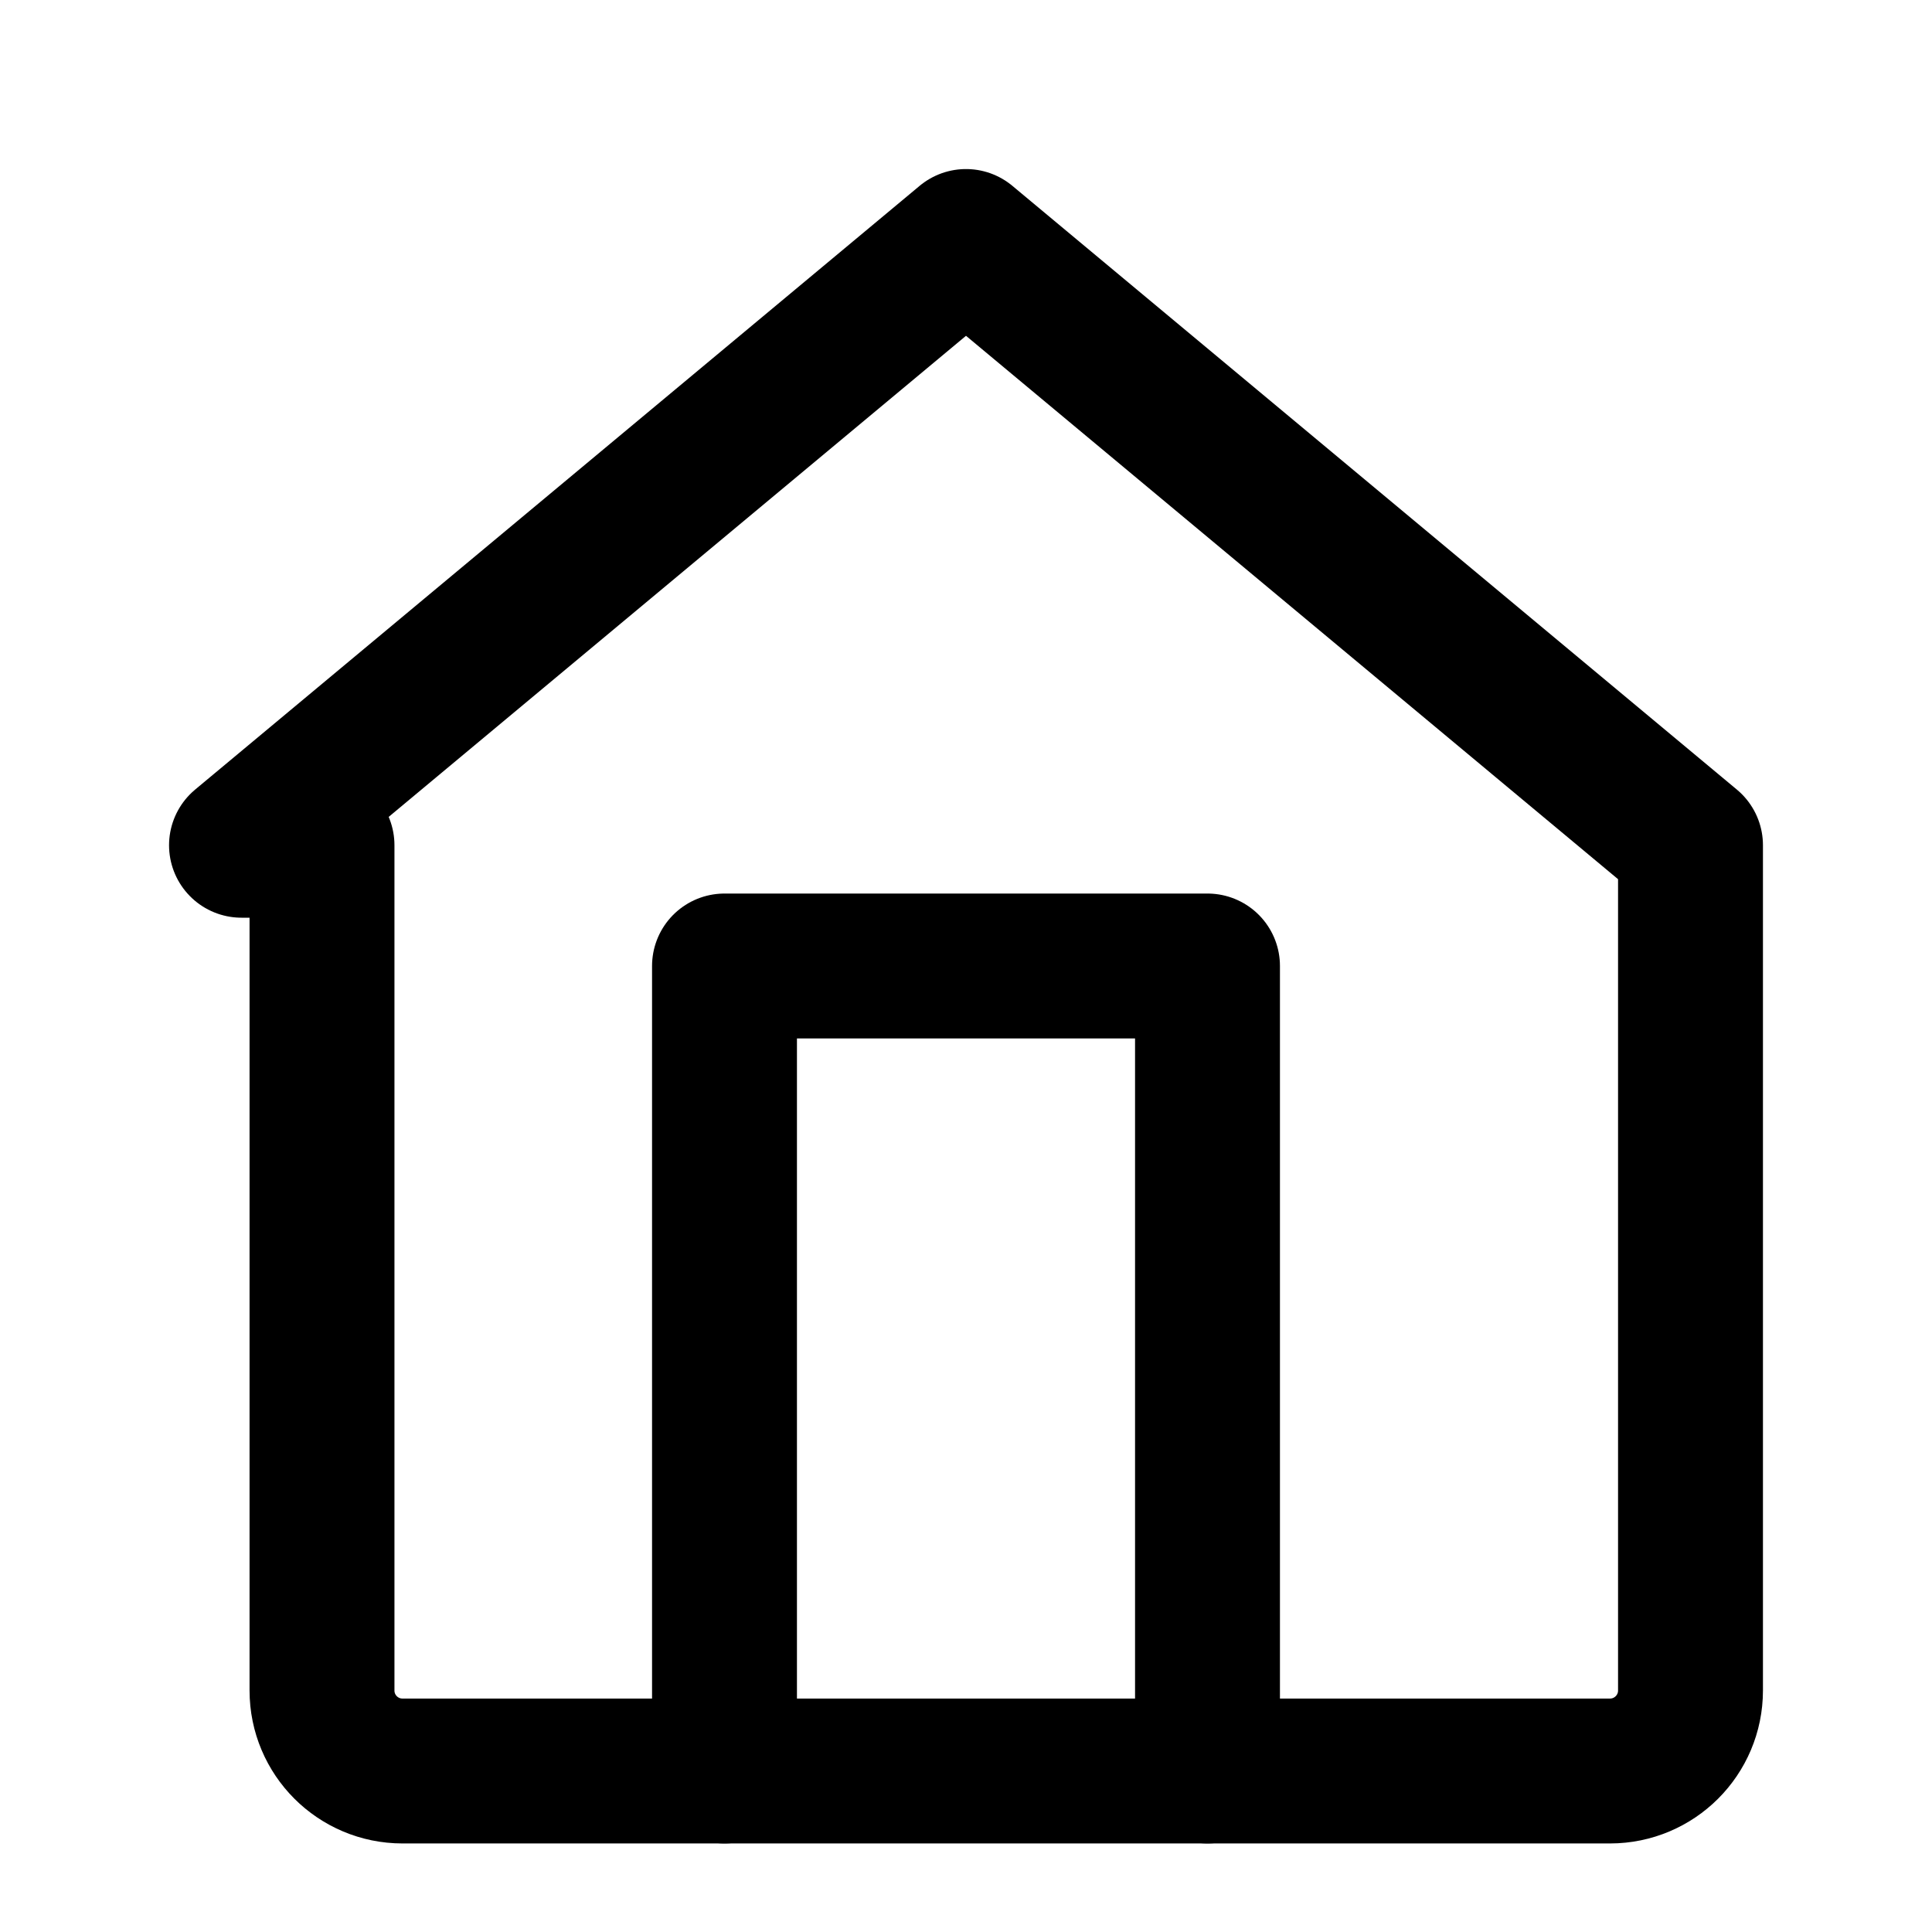
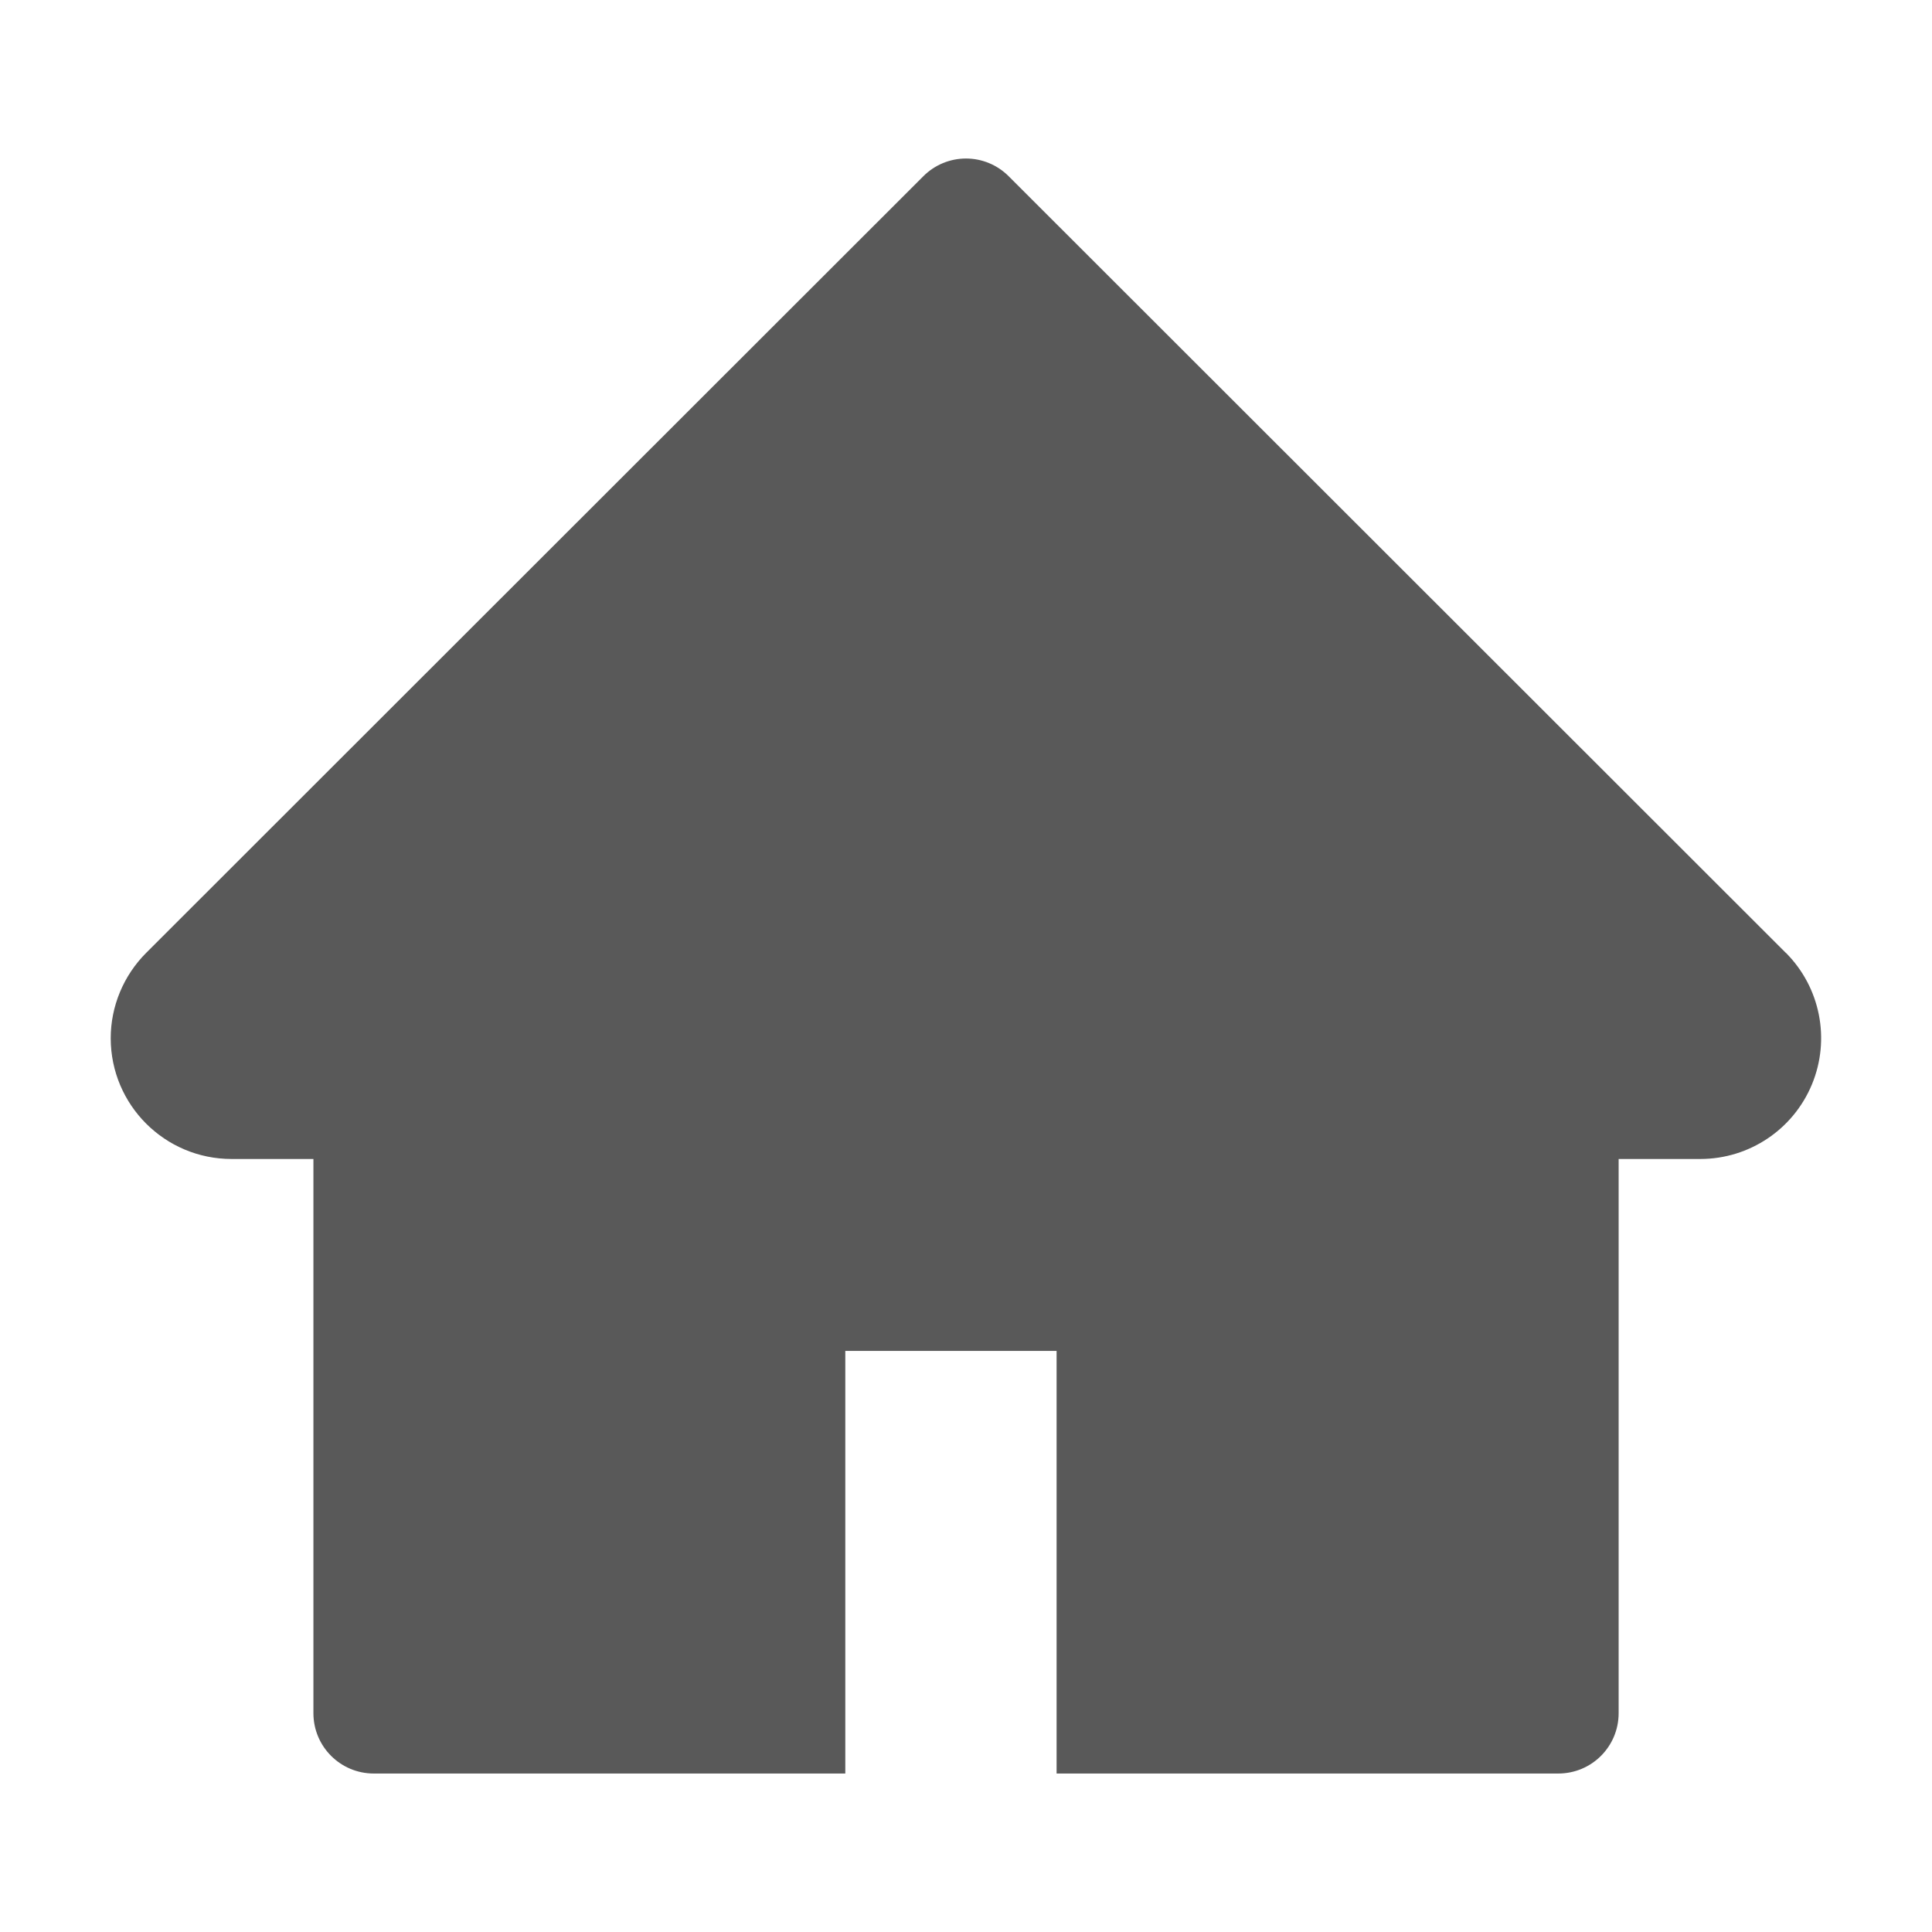
- <svg xmlns="http://www.w3.org/2000/svg" viewBox="0 0 24 24" fill="none" stroke="currentColor" stroke-width="1.8" stroke-linecap="round" stroke-linejoin="round">
-   <path d="M3 10.5L12 3l9 7.5V21a1 1 0 0 1-1 1H5a1 1 0 0 1-1-1V10.5z" />
-   <path d="M9 22V12h6v10" />
+ <svg xmlns="http://www.w3.org/2000/svg" t="1781812687627" class="icon" viewBox="0 0 1024 1024" version="1.1" p-id="8106" width="48" height="48">
+   <path d="M946.489 505.003l-411.876-411.591a31.915 31.915 0 0 0-45.227 0l-411.876 411.591c-12.004 12.004-18.83 28.302-18.83 45.284a64.057 64.057 0 0 0 64 64H166.116v293.717c0 17.692 14.308 32 32 32h249.913v-224h111.986v224h265.899c17.721 0 32-14.308 32-32V614.286h43.406a64.057 64.057 0 0 0 45.227-109.284z" fill="#000000" fill-opacity=".65" p-id="8107" />
</svg>
